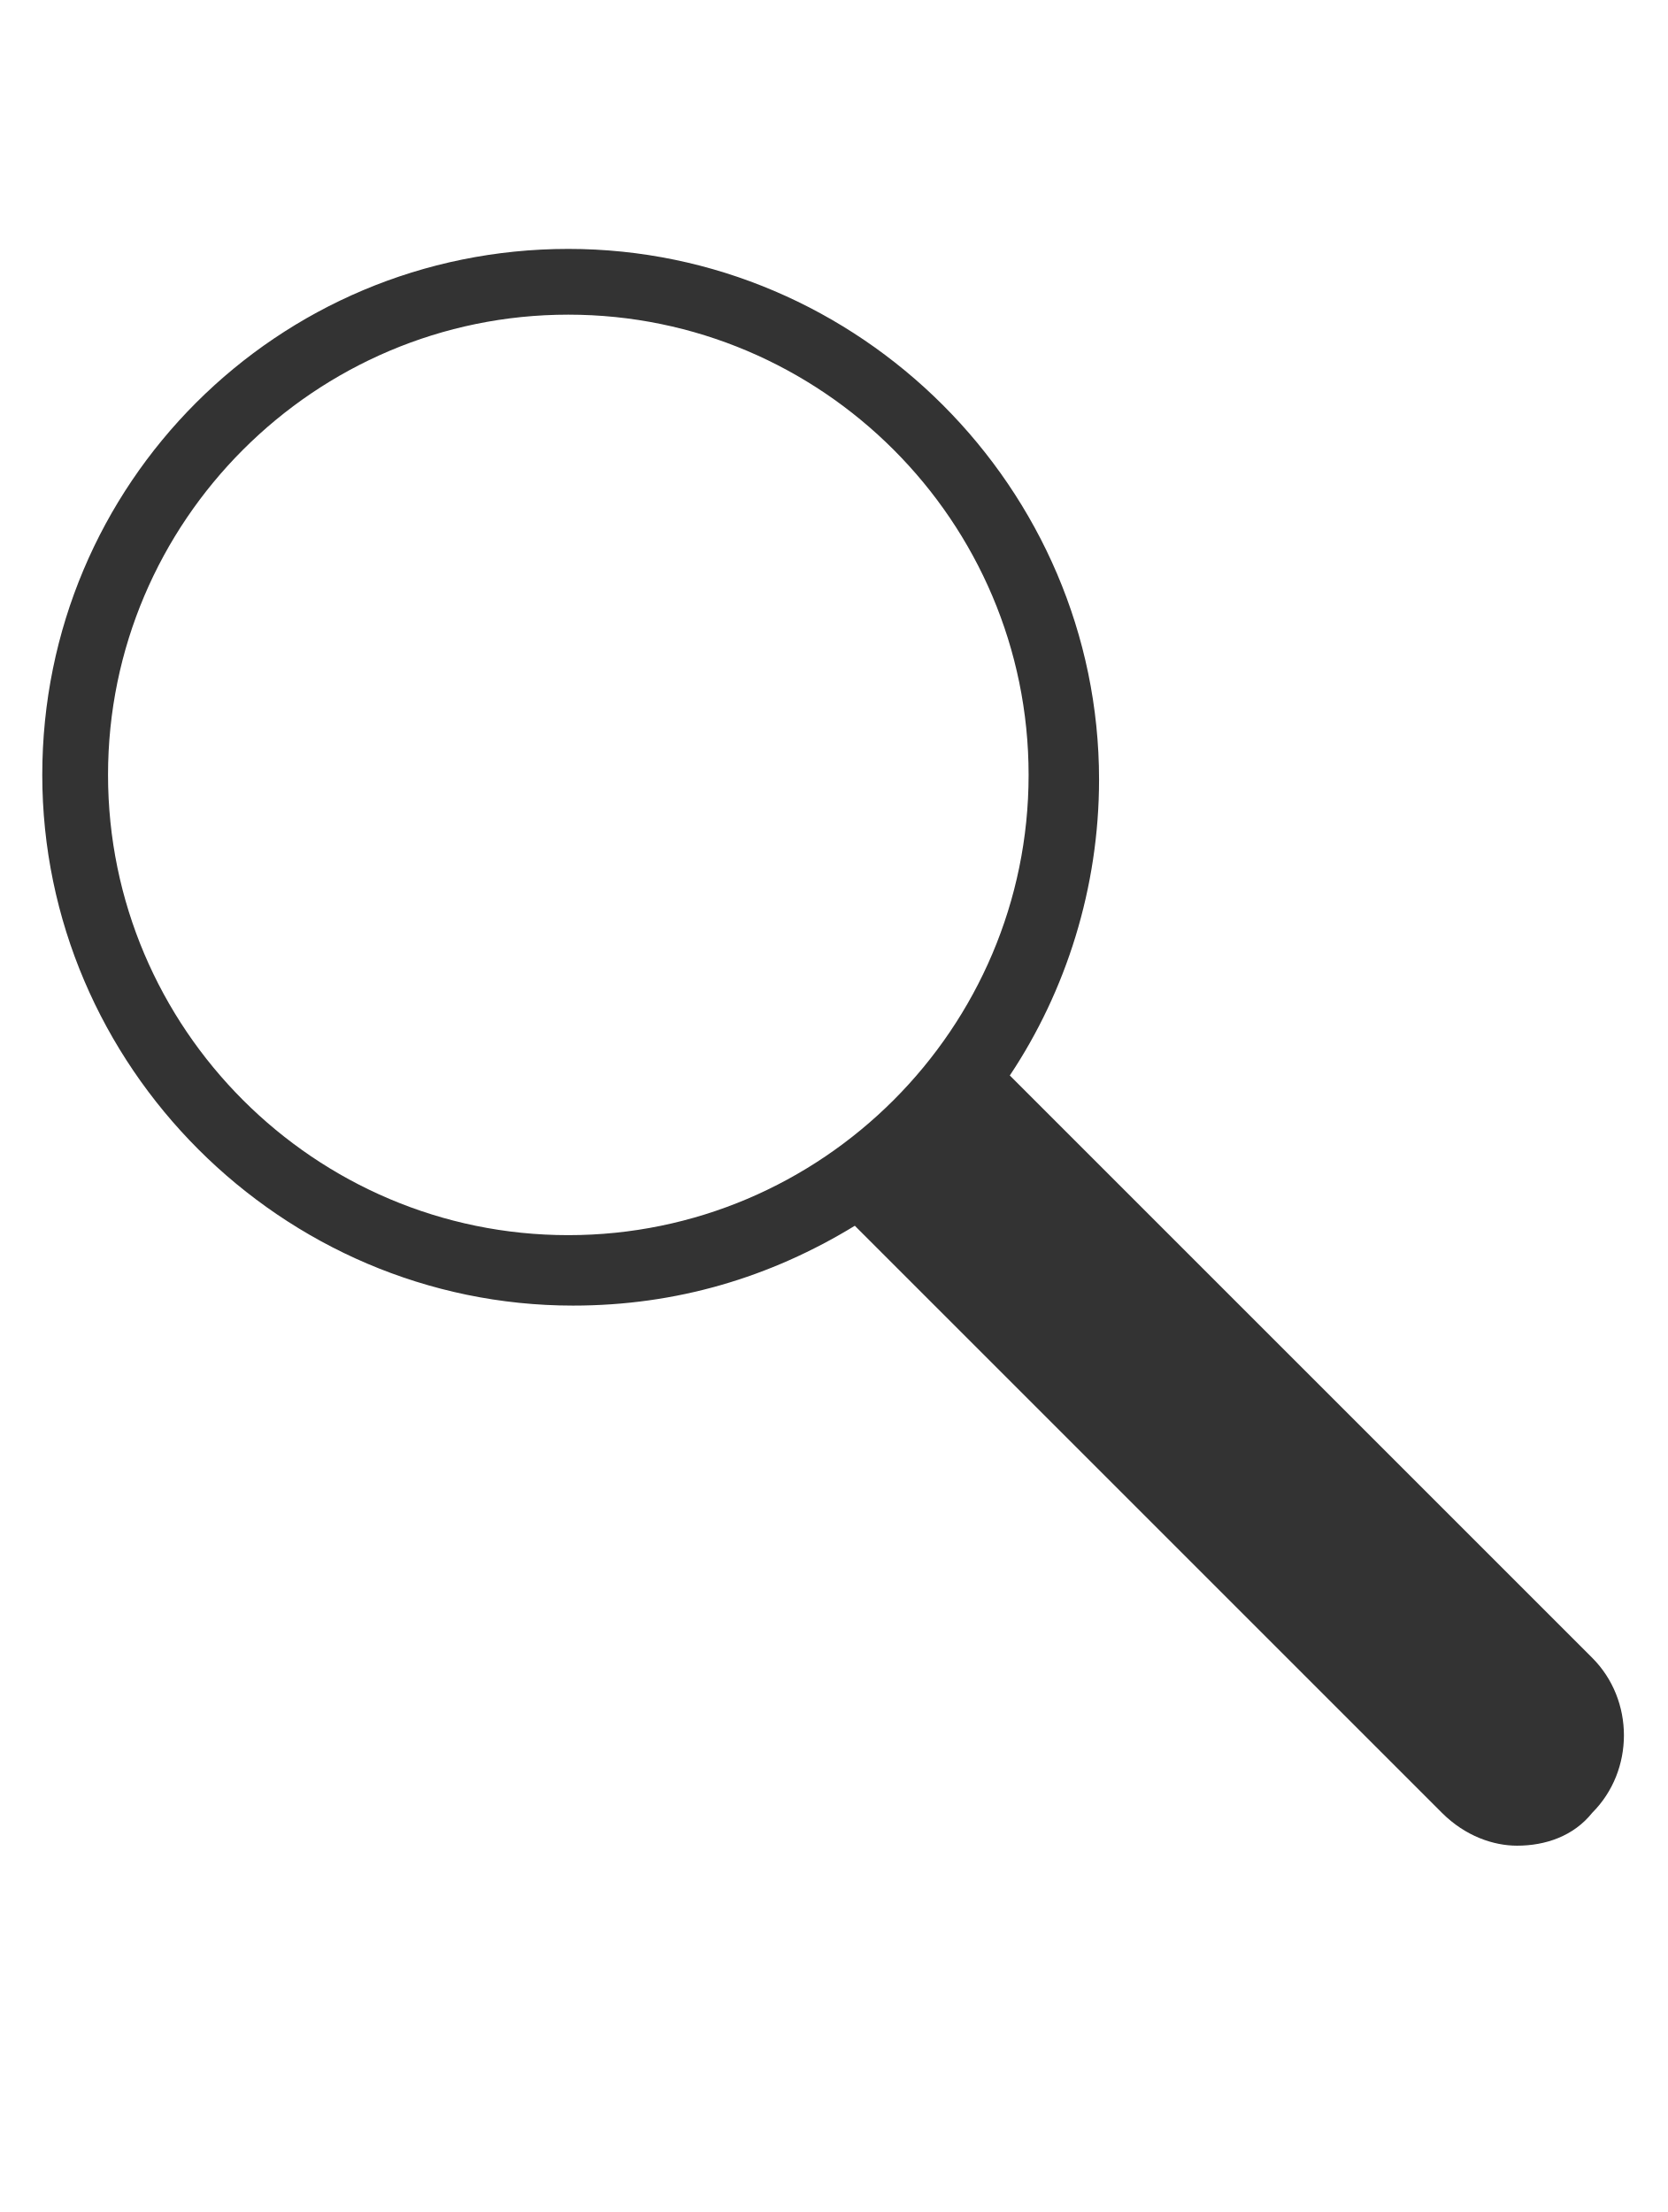
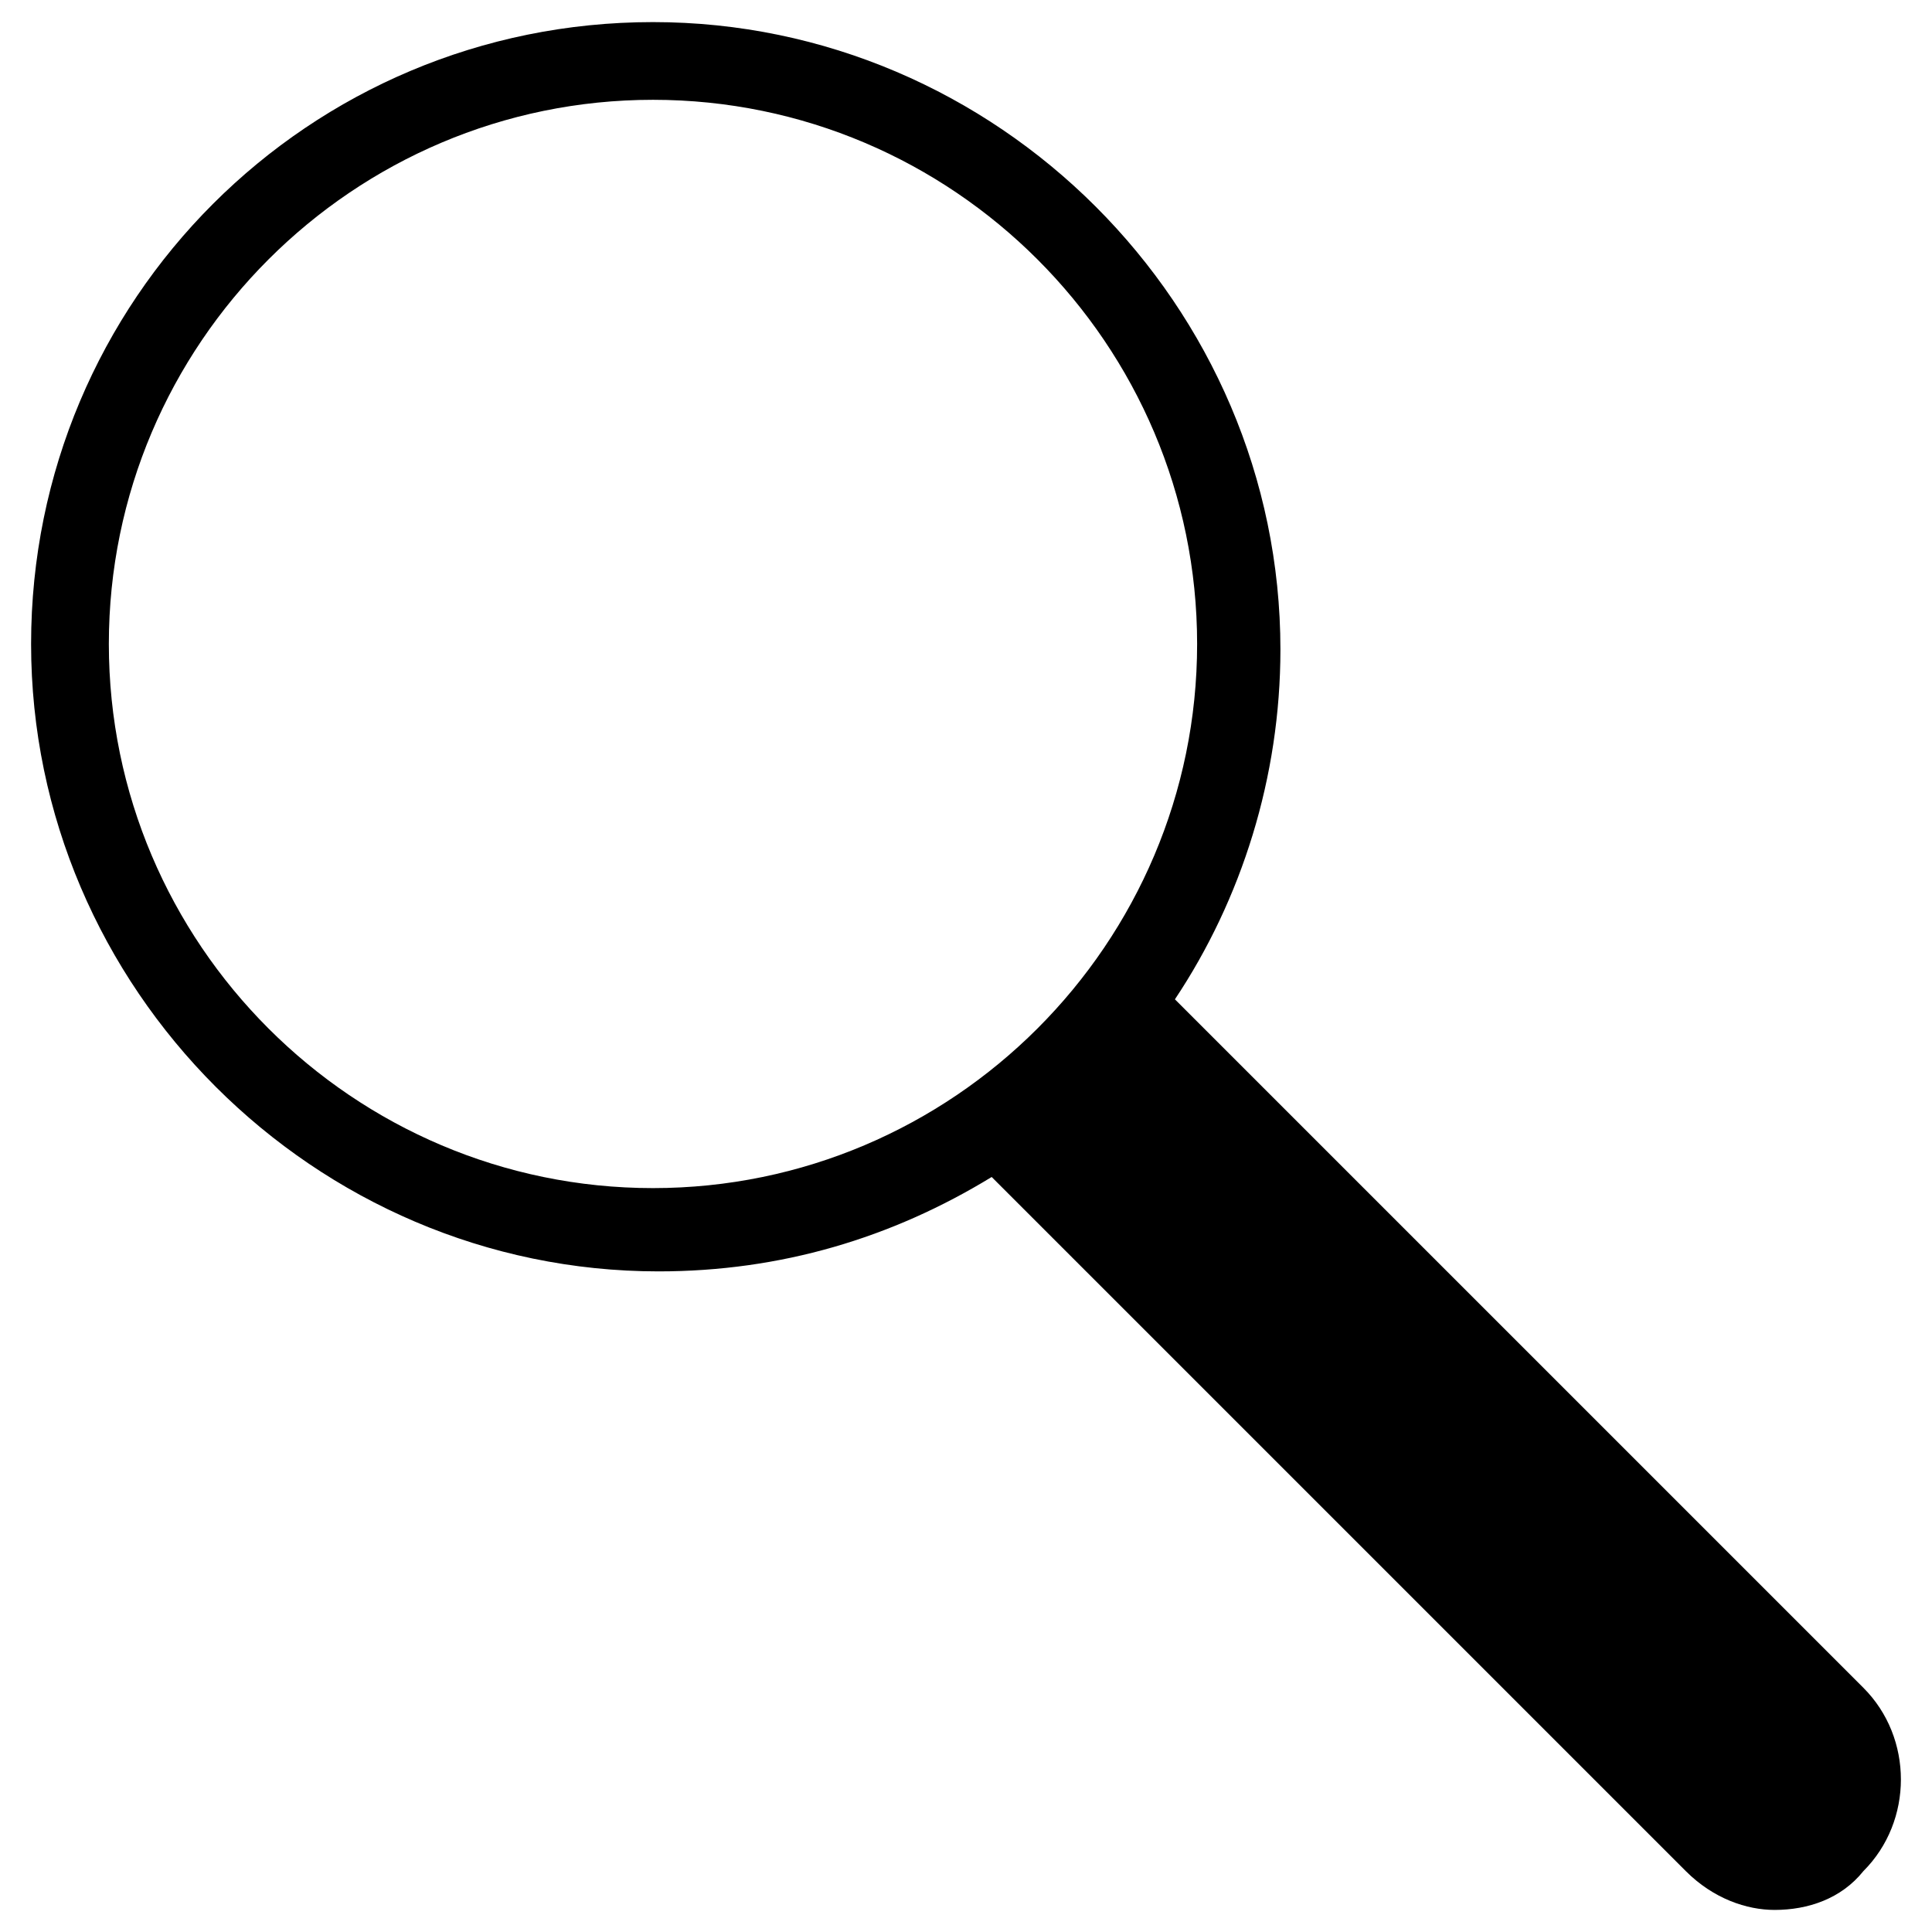
- <svg xmlns="http://www.w3.org/2000/svg" version="1.1" id="Layer_1" x="0px" y="0px" viewBox="0 0 35.5 47.1" enable-background="new 0 0 35.5 47.1" xml:space="preserve">
+ <svg xmlns="http://www.w3.org/2000/svg" version="1.1" id="Layer_1" x="0px" y="0px" viewBox="0 0 1024 1024" style="enable-background:new 0 0 1024 1024;" xml:space="preserve">
  <g>
-     <path fill="#333333" d="M33.9,35.3L21.5,22.9c1.2-1.8,1.9-4,1.9-6.3c0-6.2-5.1-11.3-11.3-11.3S0.9,10.3,0.9,16.5   s5.1,11.3,11.3,11.3c2.2,0,4.2-0.6,6-1.7c0,0,0,0,0,0l12.5,12.5c0.5,0.5,1.1,0.7,1.6,0.7c0.6,0,1.2-0.2,1.6-0.7   C34.8,37.7,34.8,36.2,33.9,35.3z M2.3,16.5c0-5.4,4.4-9.8,9.8-9.8c5.4,0,9.8,4.4,9.8,9.8s-4.4,9.8-9.8,9.8   C6.7,26.3,2.3,21.9,2.3,16.5z" />
+     <path d="M987.65,894.58L622.73,529.66c35.32-52.97,55.92-117.72,55.92-185.4c0-182.46-150.09-332.55-332.55-332.55   S16.48,158.85,16.48,341.31s150.09,332.55,332.55,332.55c64.74,0,123.6-17.66,176.58-50.03l0,0L893.48,991.7   c14.71,14.71,32.37,20.6,47.09,20.6c17.66,0,35.32-5.89,47.09-20.6C1014.14,965.21,1014.14,921.07,987.65,894.58z M57.69,341.31   c0-158.92,129.49-288.41,288.41-288.41S634.5,182.39,634.5,341.31S505.01,629.72,346.09,629.72S57.69,500.23,57.69,341.31z" />
  </g>
</svg>
